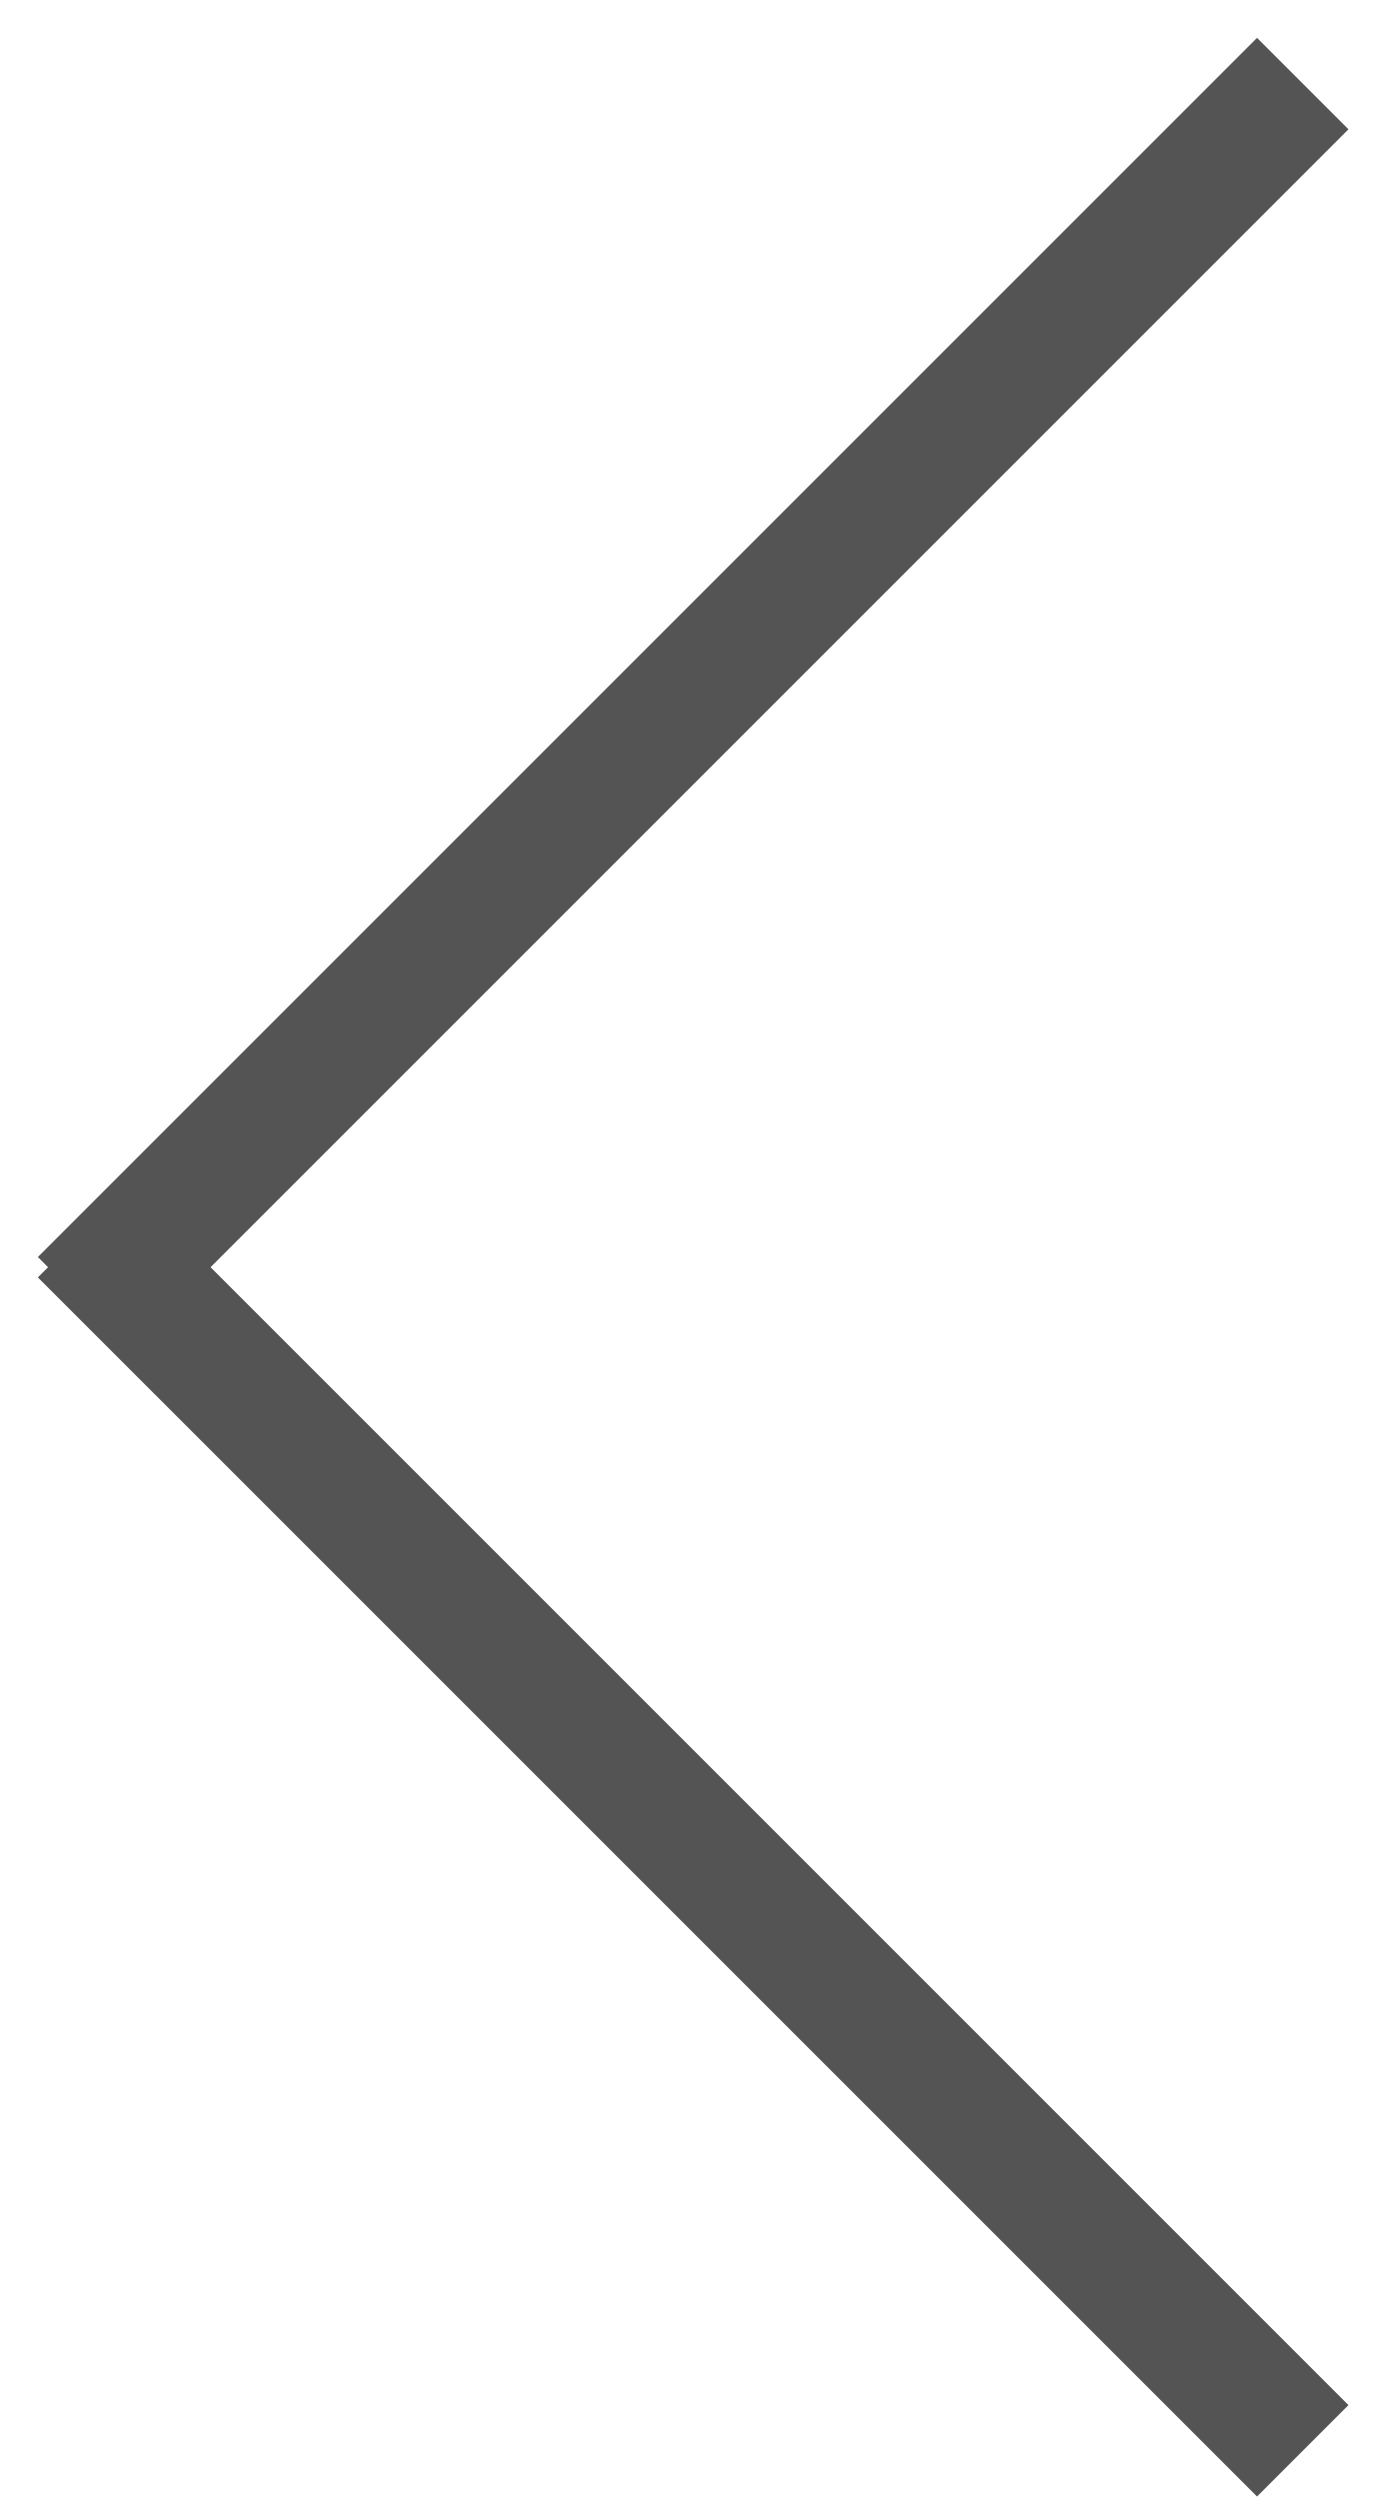
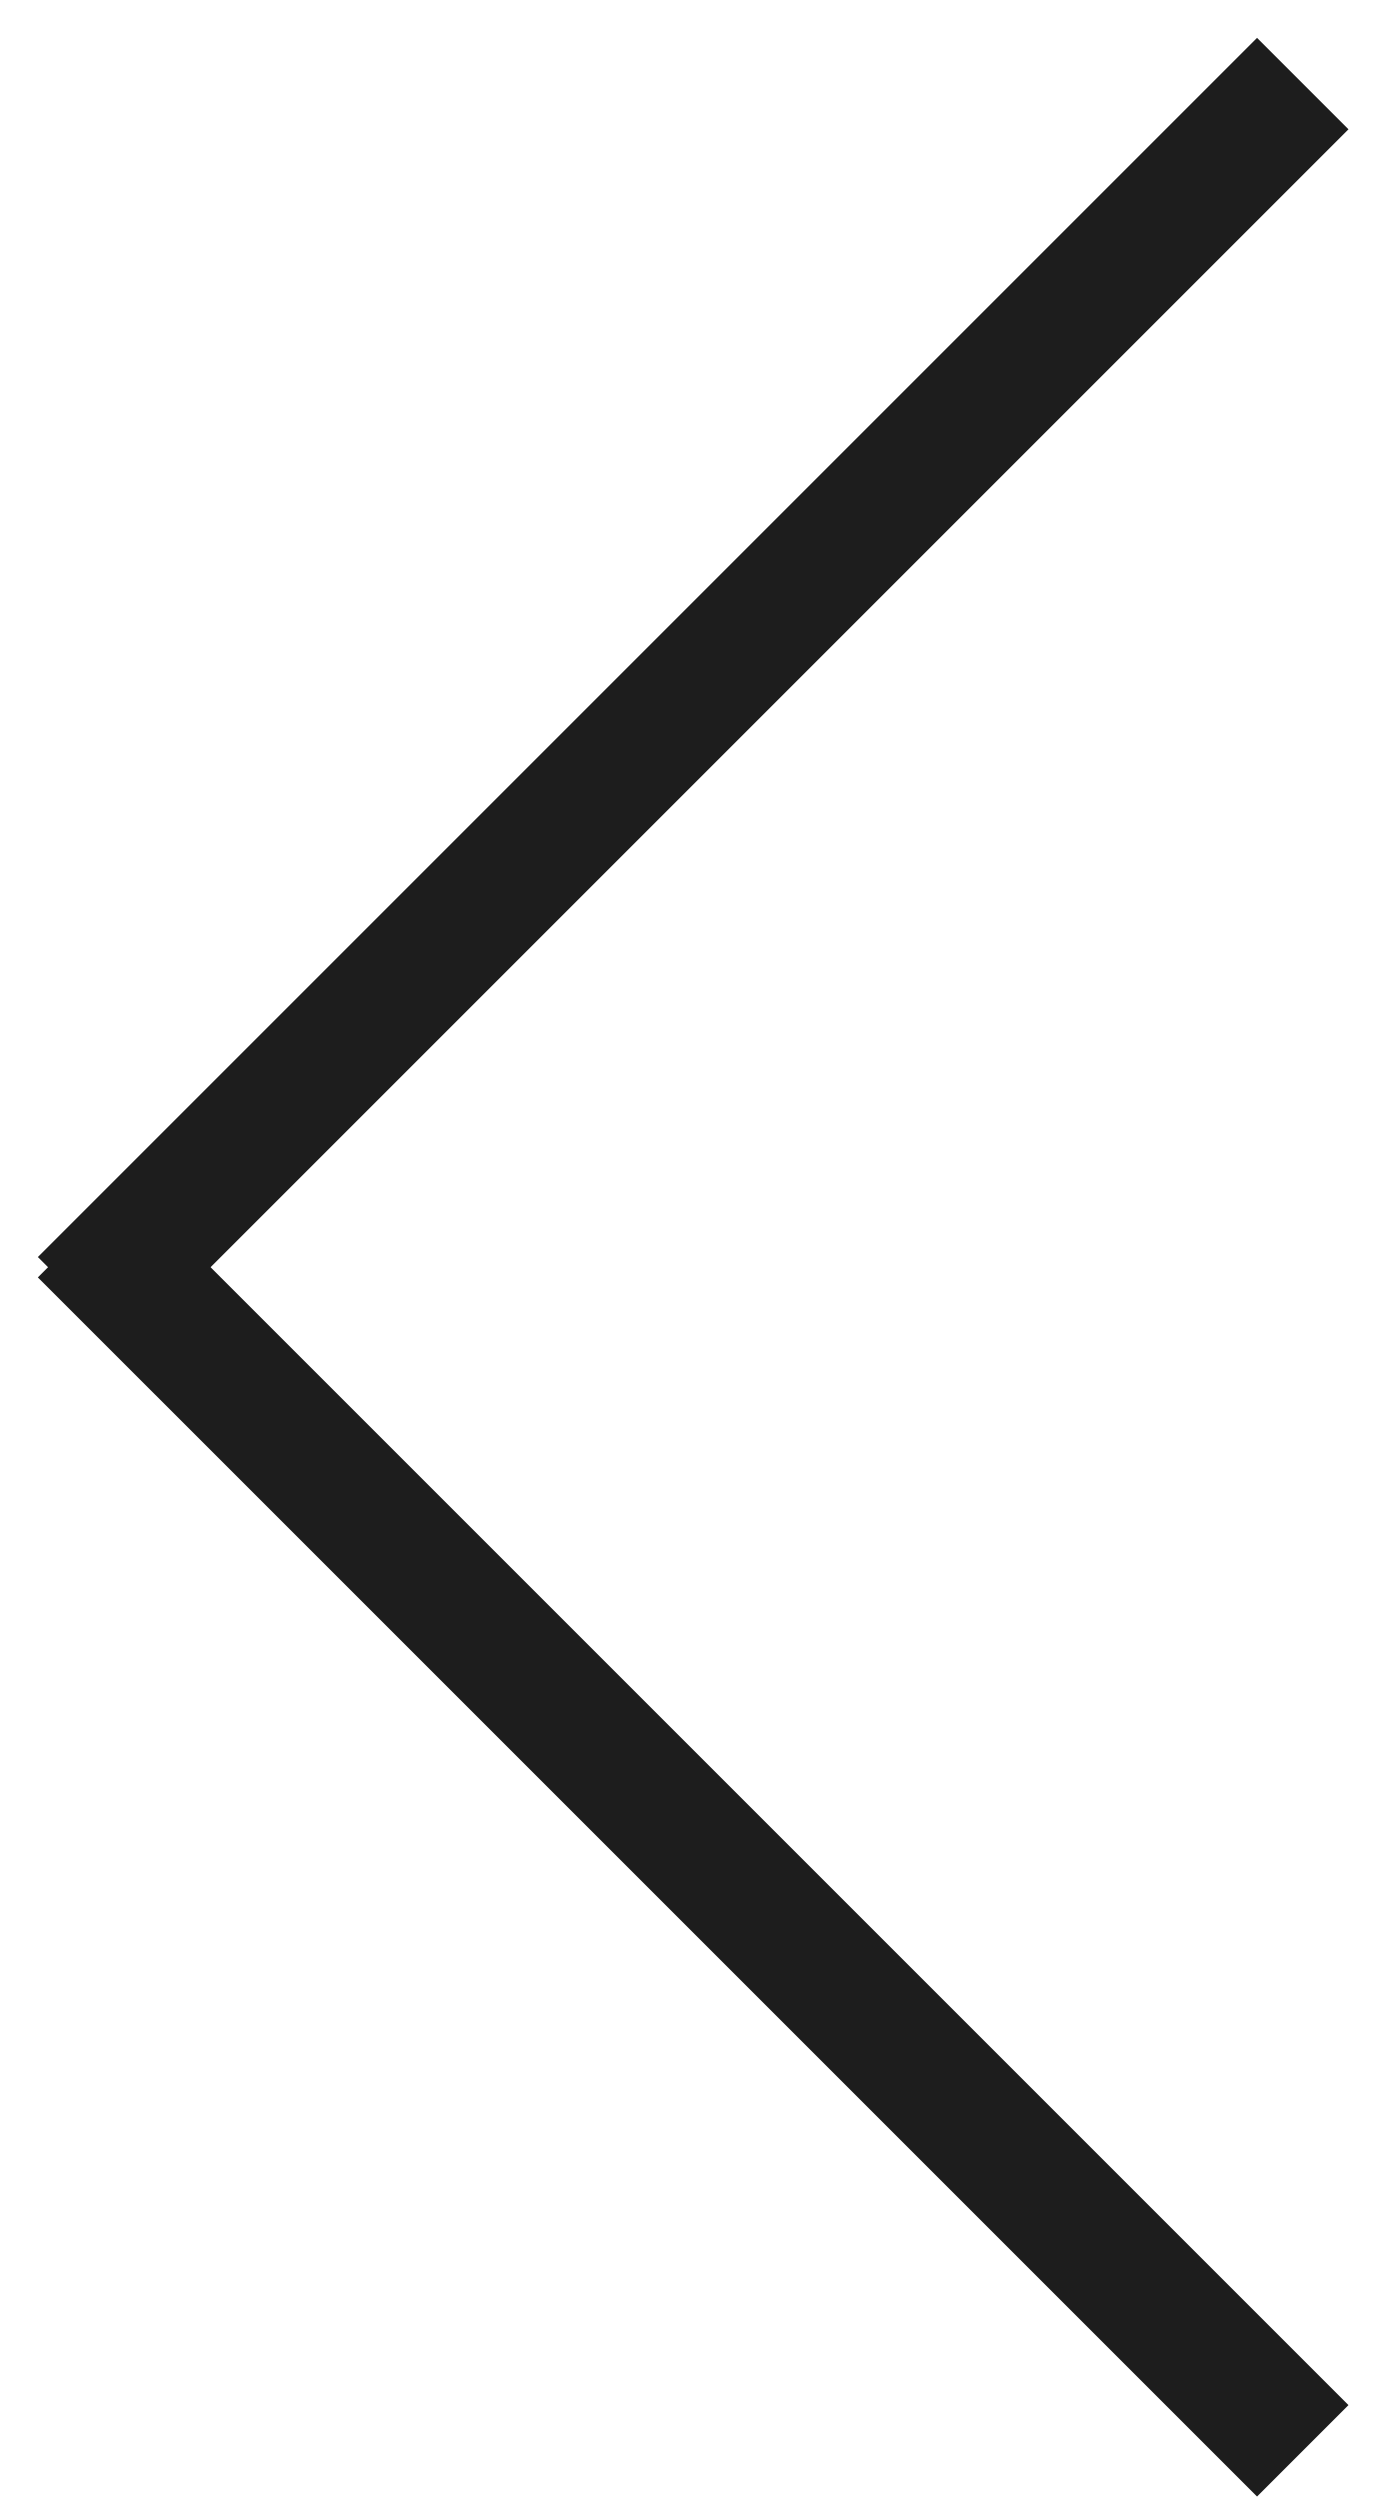
<svg xmlns="http://www.w3.org/2000/svg" width="32" height="58" viewBox="0 0 32 58" fill="none">
-   <line x1="1.939" y1="30.224" x2="30.224" y2="1.939" stroke="#545454" stroke-width="3" />
-   <line x1="30.224" y1="56.859" x2="1.939" y2="28.575" stroke="#545454" stroke-width="3" />
+   <line x1="1.939" y1="30.224" x2="30.224" y2="1.939" stroke="#1D1D1D" stroke-width="3" />
+   <line x1="30.224" y1="56.859" x2="1.939" y2="28.575" stroke="#1D1D1D" stroke-width="3" />
</svg>
